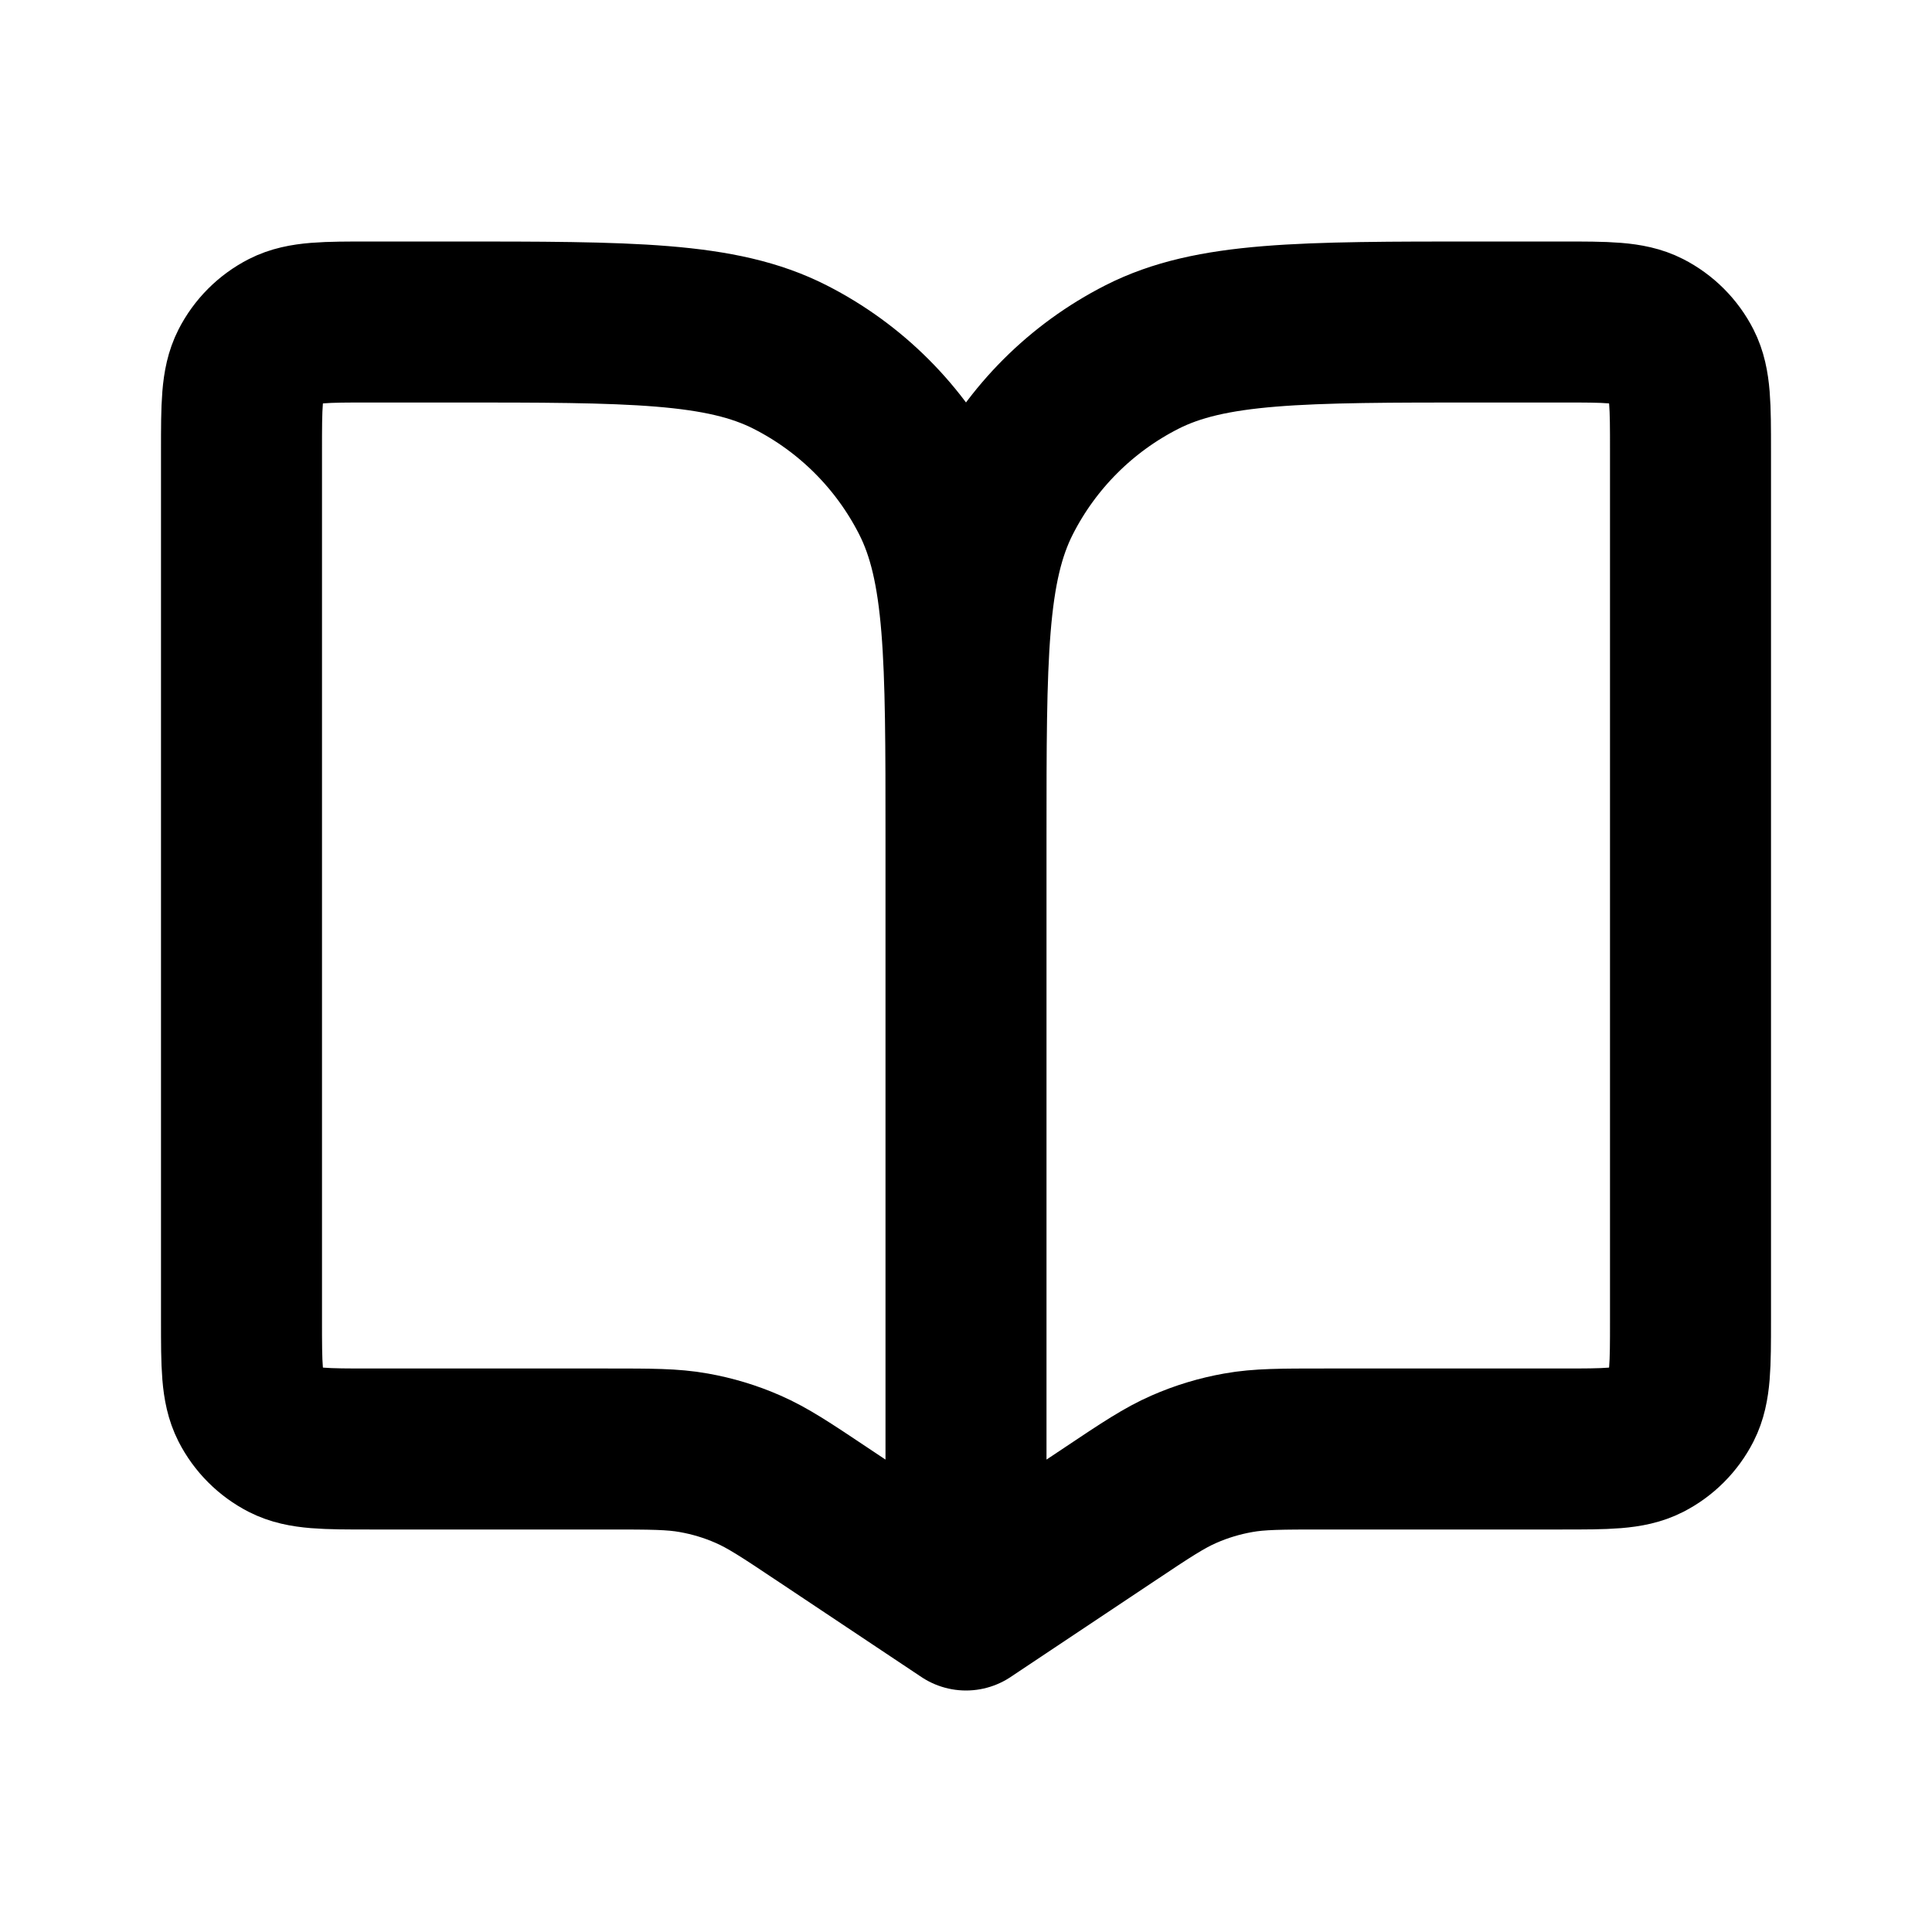
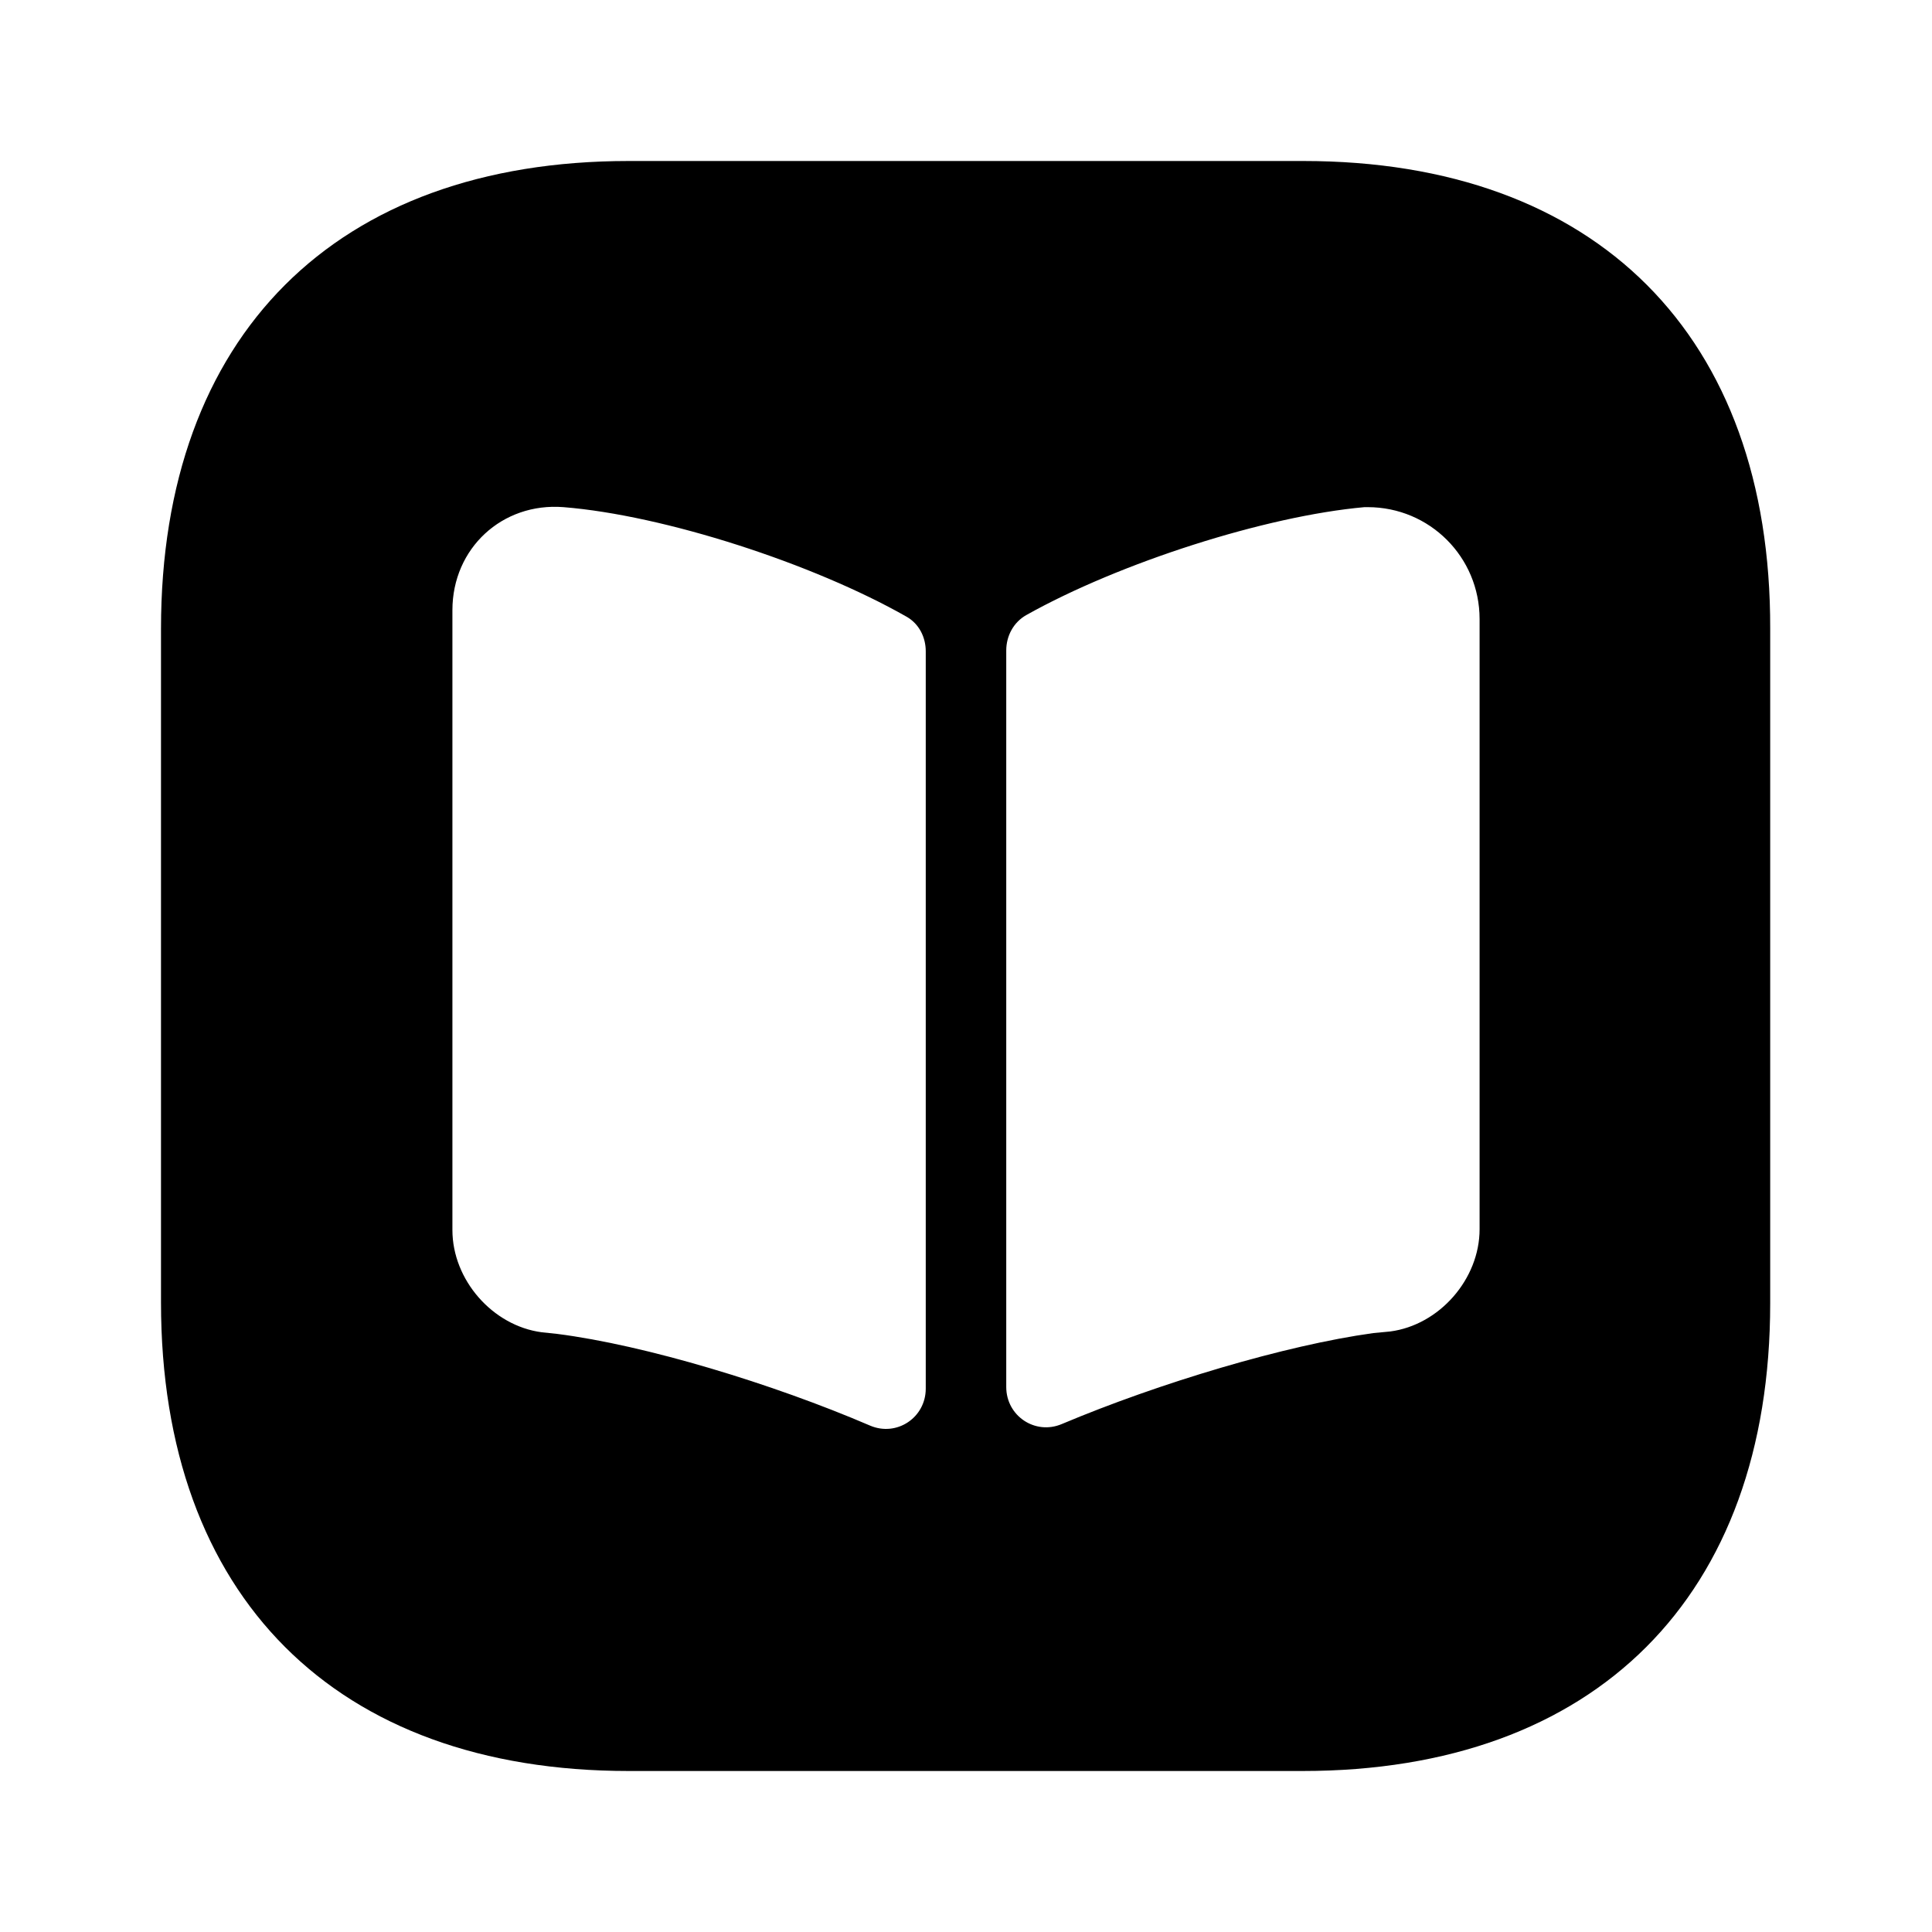
<svg xmlns="http://www.w3.org/2000/svg" width="800px" height="800px" viewBox="0 0 24 24" fill="none">
-   <path d="M12 10.4V20M12 10.4C12 8.16 12 7.04 11.564 6.184C11.181 5.431 10.569 4.819 9.816 4.436C8.96 4 7.84 4 5.6 4H4.6C4.04 4 3.76 4 3.546 4.109C3.358 4.205 3.205 4.358 3.109 4.546C3 4.76 3 5.04 3 5.6V16.4C3 16.96 3 17.24 3.109 17.454C3.205 17.642 3.358 17.795 3.546 17.891C3.76 18 4.04 18 4.6 18H7.547C8.087 18 8.357 18 8.618 18.047C8.85 18.088 9.076 18.156 9.292 18.251C9.535 18.357 9.76 18.506 10.209 18.806L12 20M12 10.4C12 8.16 12 7.04 12.436 6.184C12.819 5.431 13.431 4.819 14.184 4.436C15.04 4 16.16 4 18.4 4H19.4C19.96 4 20.24 4 20.454 4.109C20.642 4.205 20.795 4.358 20.891 4.546C21 4.76 21 5.04 21 5.6V16.4C21 16.96 21 17.24 20.891 17.454C20.795 17.642 20.642 17.795 20.454 17.891C20.24 18 19.96 18 19.4 18H16.453C15.913 18 15.643 18 15.382 18.047C15.15 18.088 14.924 18.156 14.708 18.251C14.465 18.357 14.24 18.506 13.791 18.806L12 20" stroke="#000000" stroke-width="2" stroke-linecap="round" stroke-linejoin="round" />
+   <path d="M16.19 2H7.81C4.17 2 2 4.17 2 7.81V16.18C2 19.83 4.17 22 7.81 22H16.18C19.82 22 21.99 19.83 21.99 16.19V7.81C22 4.17 19.83 2 16.19 2ZM11.5 17.25C11.5 17.61 11.14 17.85 10.81 17.71C9.6 17.19 8.02 16.71 6.92 16.57L6.73 16.55C6.12 16.47 5.62 15.9 5.62 15.28V7.58C5.62 6.81 6.24 6.24 7 6.3C8.25 6.4 10.1 7 11.26 7.66C11.42 7.75 11.5 7.92 11.5 8.09V17.25ZM18.38 15.27C18.38 15.89 17.88 16.46 17.27 16.54L17.06 16.56C15.97 16.71 14.4 17.18 13.19 17.69C12.86 17.83 12.5 17.59 12.5 17.23V8.08C12.5 7.9 12.59 7.73 12.75 7.64C13.91 6.99 15.72 6.41 16.95 6.3H16.99C17.76 6.3 18.38 6.92 18.38 7.69V15.27Z" fill="#000000" />
</svg>
